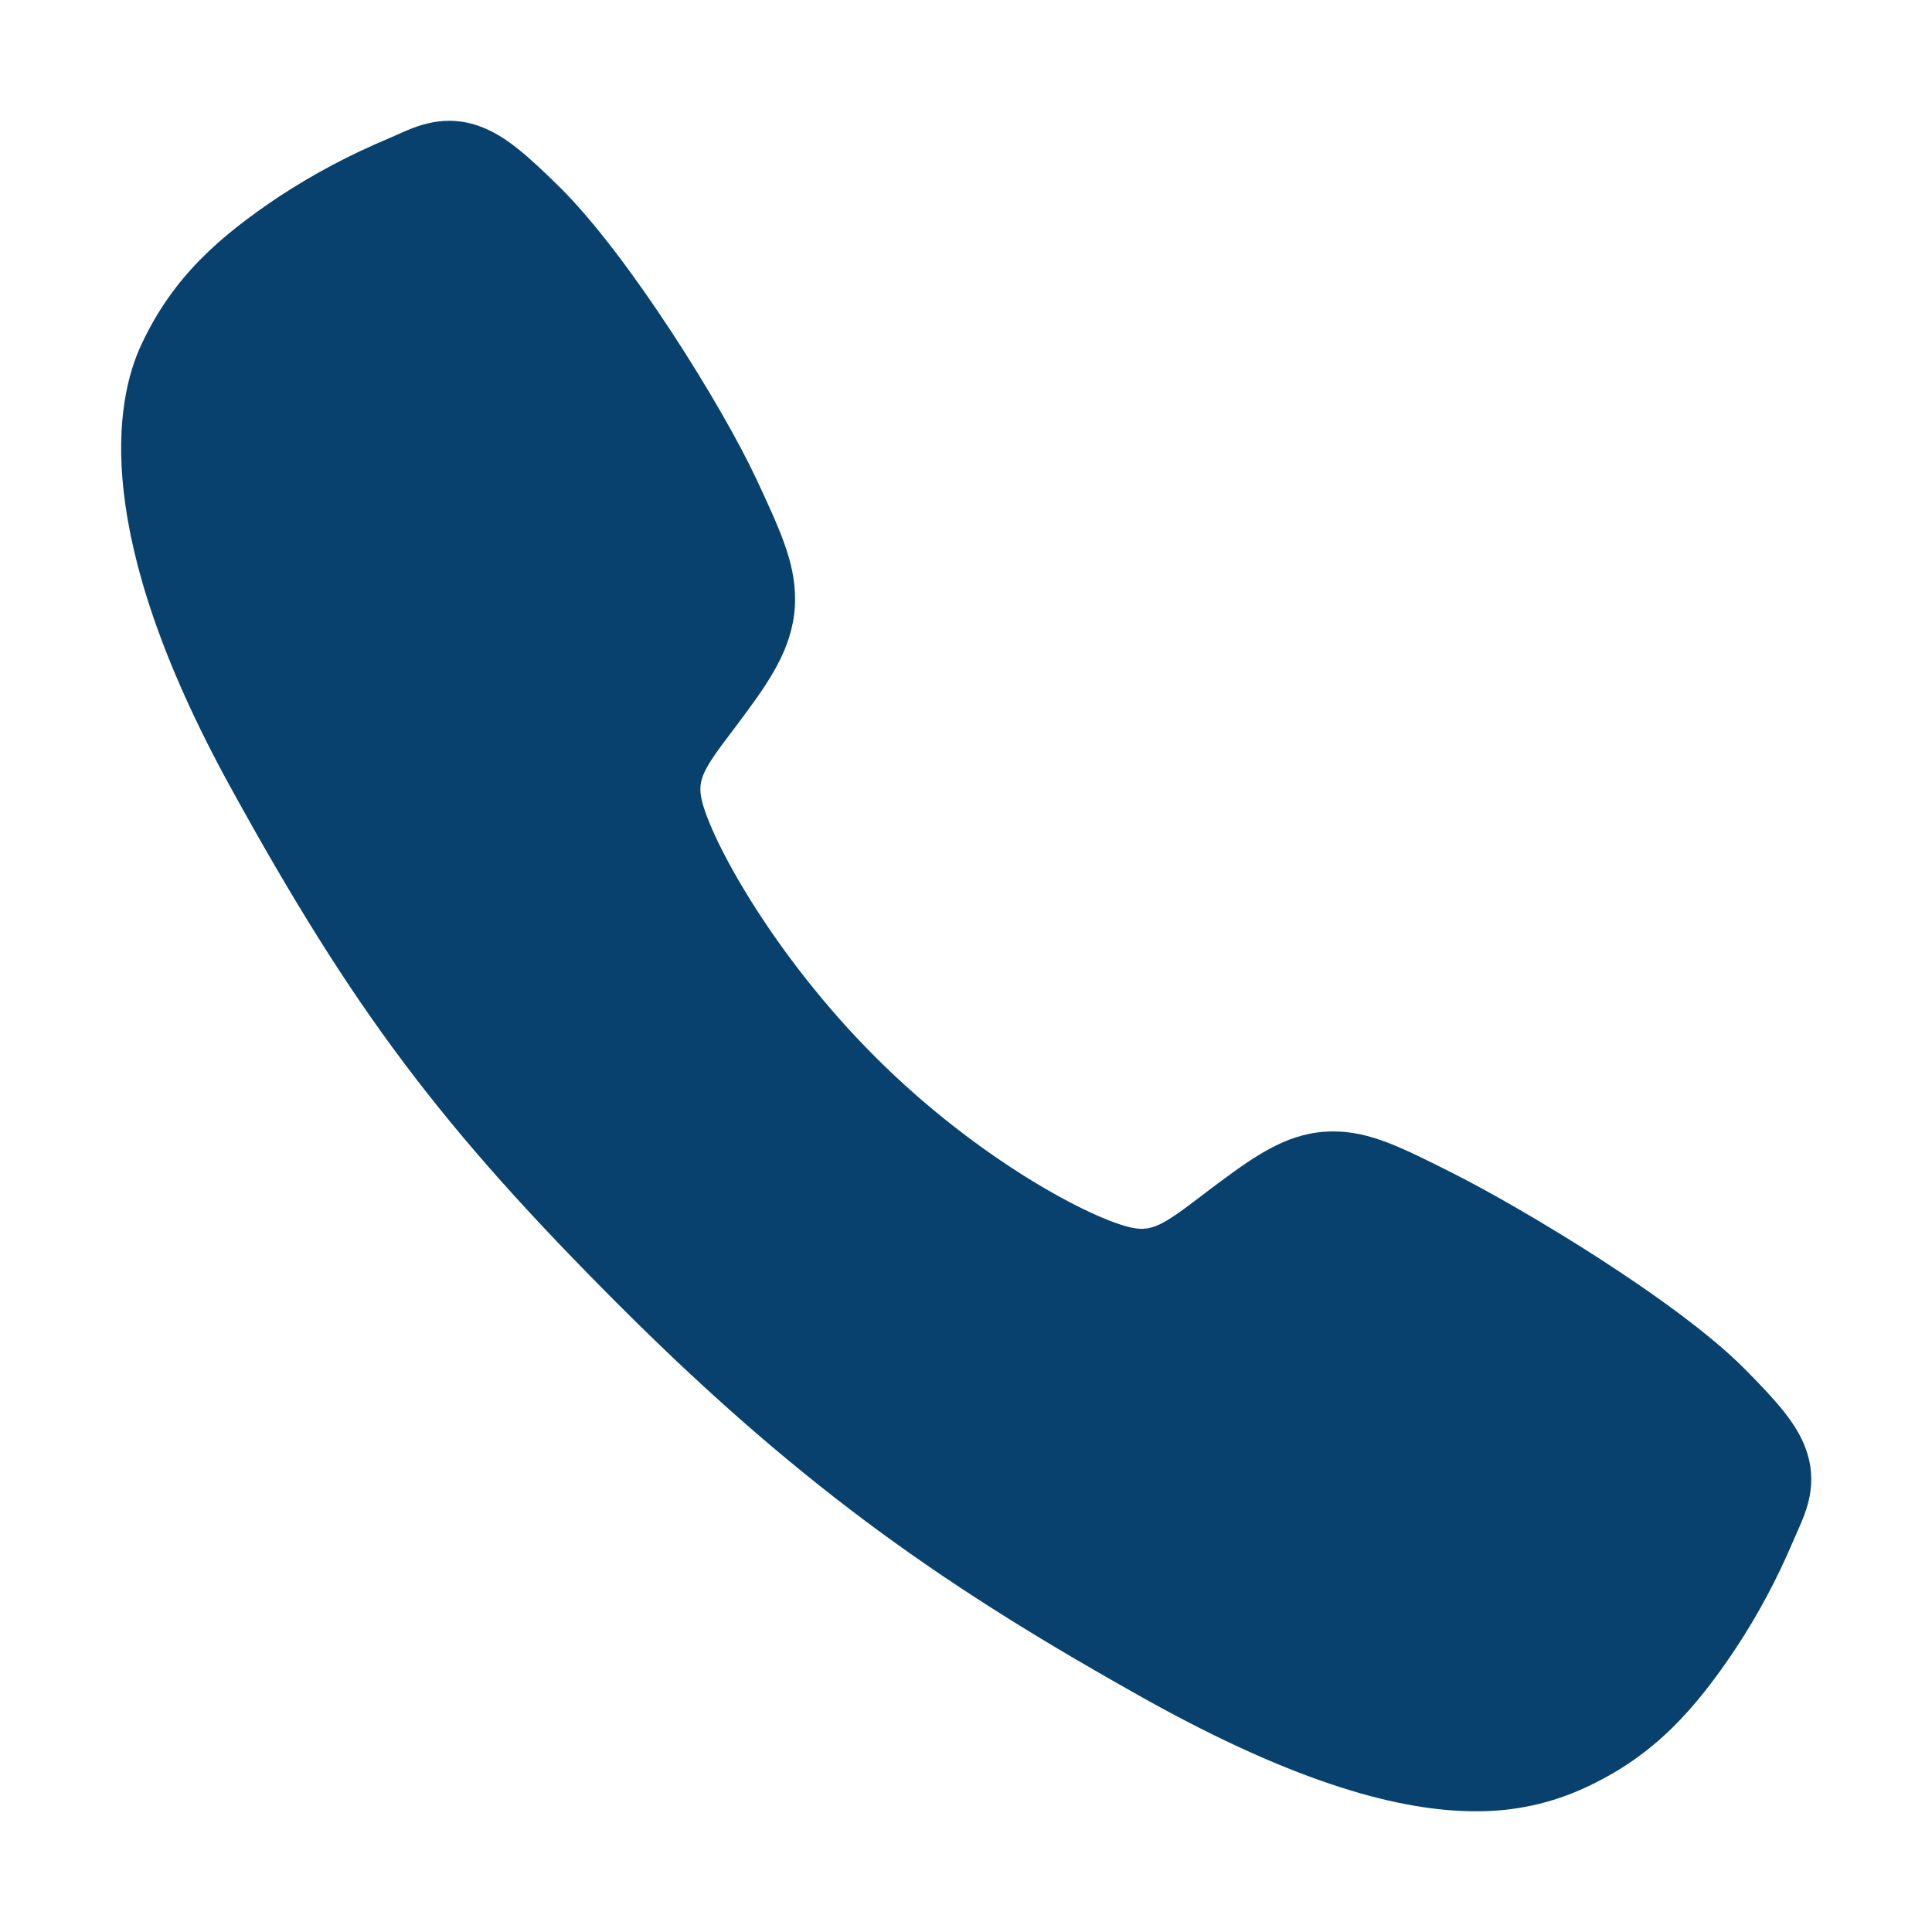
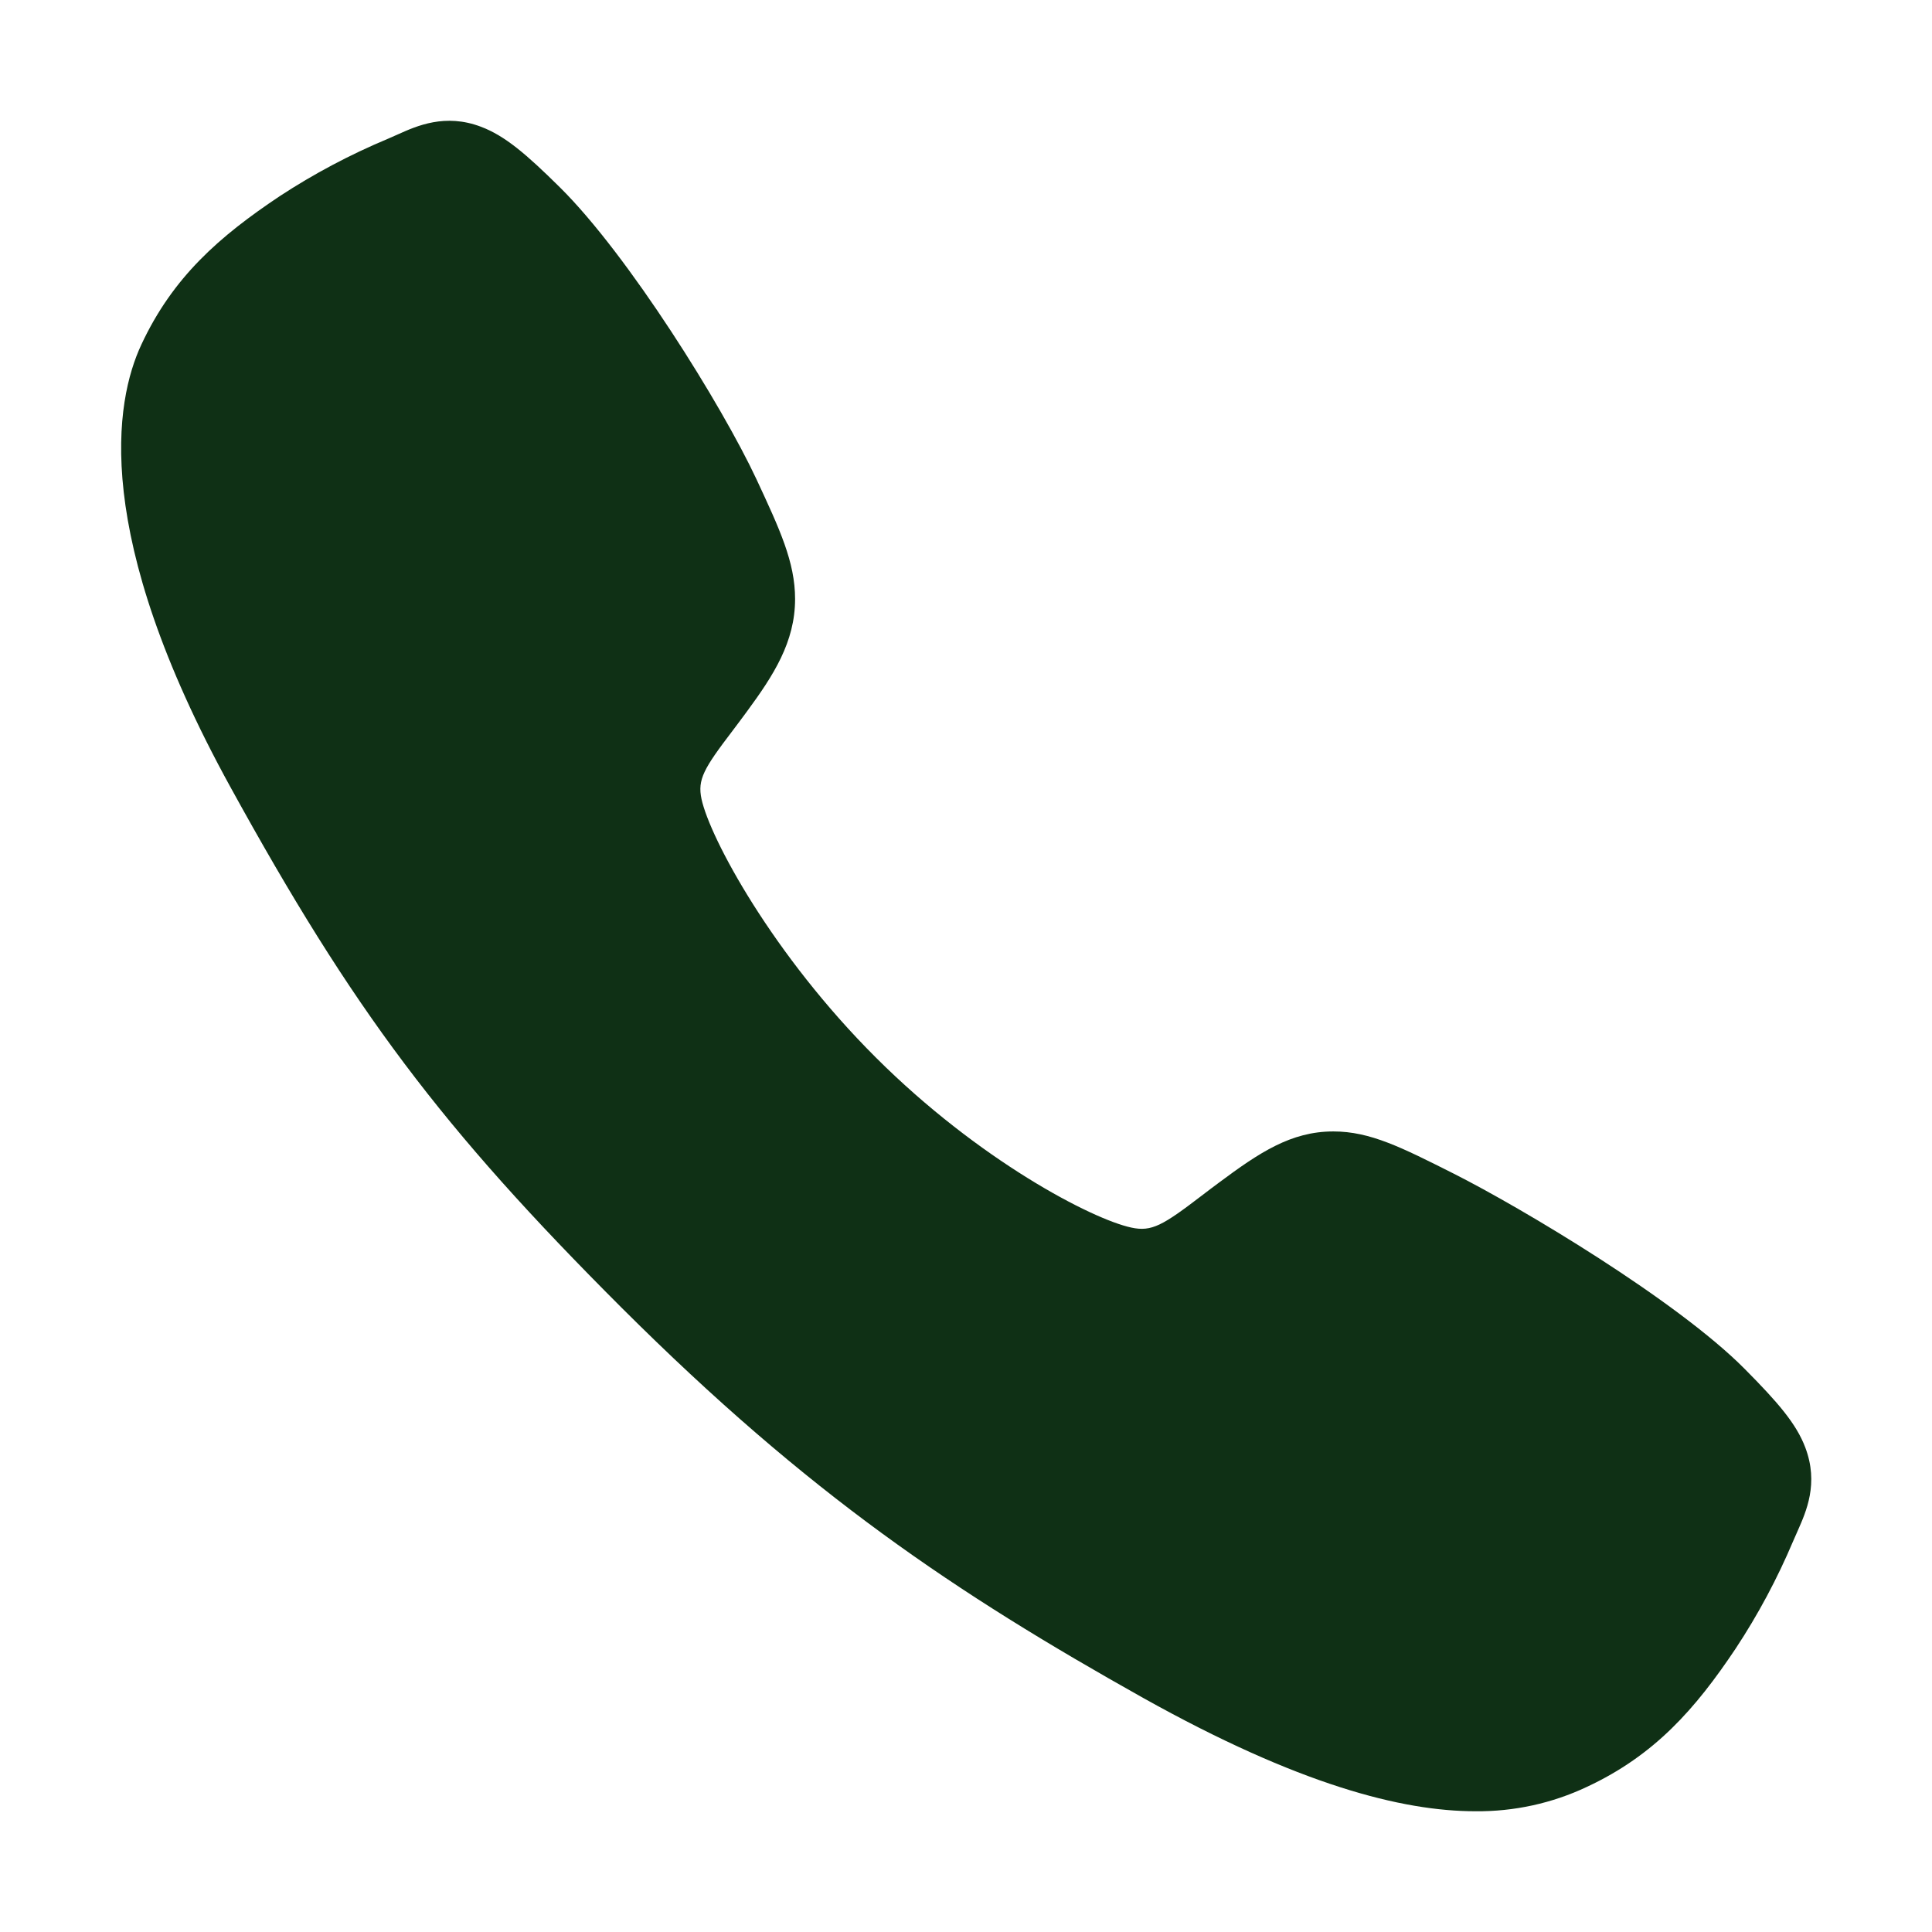
<svg xmlns="http://www.w3.org/2000/svg" width="30" height="30" viewBox="0 0 30 30" fill="none">
-   <path d="M22.91 28.125C21.767 28.125 20.16 27.711 17.754 26.367C14.828 24.727 12.566 23.212 9.656 20.31C6.85 17.506 5.485 15.691 3.574 12.214C1.416 8.288 1.784 6.23 2.195 5.351C2.685 4.3 3.408 3.671 4.342 3.047C4.873 2.699 5.435 2.401 6.021 2.156C6.079 2.131 6.134 2.107 6.182 2.085C6.472 1.955 6.912 1.757 7.468 1.968C7.84 2.108 8.172 2.393 8.691 2.906C9.755 3.956 11.21 6.294 11.747 7.443C12.107 8.217 12.346 8.727 12.346 9.301C12.346 9.971 12.009 10.489 11.599 11.047C11.523 11.152 11.446 11.252 11.373 11.35C10.927 11.935 10.829 12.105 10.893 12.407C11.024 13.015 11.998 14.824 13.6 16.421C15.201 18.019 16.958 18.932 17.568 19.062C17.883 19.13 18.056 19.028 18.66 18.566C18.747 18.5 18.836 18.431 18.929 18.363C19.554 17.898 20.047 17.569 20.702 17.569H20.706C21.276 17.569 21.764 17.817 22.573 18.224C23.627 18.756 26.036 20.192 27.093 21.258C27.607 21.776 27.893 22.107 28.033 22.478C28.244 23.036 28.045 23.474 27.916 23.767C27.894 23.815 27.87 23.869 27.845 23.928C27.598 24.512 27.299 25.073 26.949 25.602C26.326 26.534 25.695 27.255 24.642 27.746C24.101 28.002 23.509 28.131 22.91 28.125Z" fill="#08416D" />
+   <path d="M22.91 28.125C21.767 28.125 20.16 27.711 17.754 26.367C14.828 24.727 12.566 23.212 9.656 20.31C6.85 17.506 5.485 15.691 3.574 12.214C1.416 8.288 1.784 6.23 2.195 5.351C2.685 4.3 3.408 3.671 4.342 3.047C4.873 2.699 5.435 2.401 6.021 2.156C6.079 2.131 6.134 2.107 6.182 2.085C6.472 1.955 6.912 1.757 7.468 1.968C7.84 2.108 8.172 2.393 8.691 2.906C9.755 3.956 11.21 6.294 11.747 7.443C12.107 8.217 12.346 8.727 12.346 9.301C12.346 9.971 12.009 10.489 11.599 11.047C11.523 11.152 11.446 11.252 11.373 11.35C10.927 11.935 10.829 12.105 10.893 12.407C11.024 13.015 11.998 14.824 13.6 16.421C15.201 18.019 16.958 18.932 17.568 19.062C17.883 19.13 18.056 19.028 18.66 18.566C18.747 18.5 18.836 18.431 18.929 18.363C19.554 17.898 20.047 17.569 20.702 17.569H20.706C21.276 17.569 21.764 17.817 22.573 18.224C23.627 18.756 26.036 20.192 27.093 21.258C27.607 21.776 27.893 22.107 28.033 22.478C28.244 23.036 28.045 23.474 27.916 23.767C27.894 23.815 27.87 23.869 27.845 23.928C27.598 24.512 27.299 25.073 26.949 25.602C26.326 26.534 25.695 27.255 24.642 27.746C24.101 28.002 23.509 28.131 22.91 28.125Z" fill="#0F3015" />
</svg>
